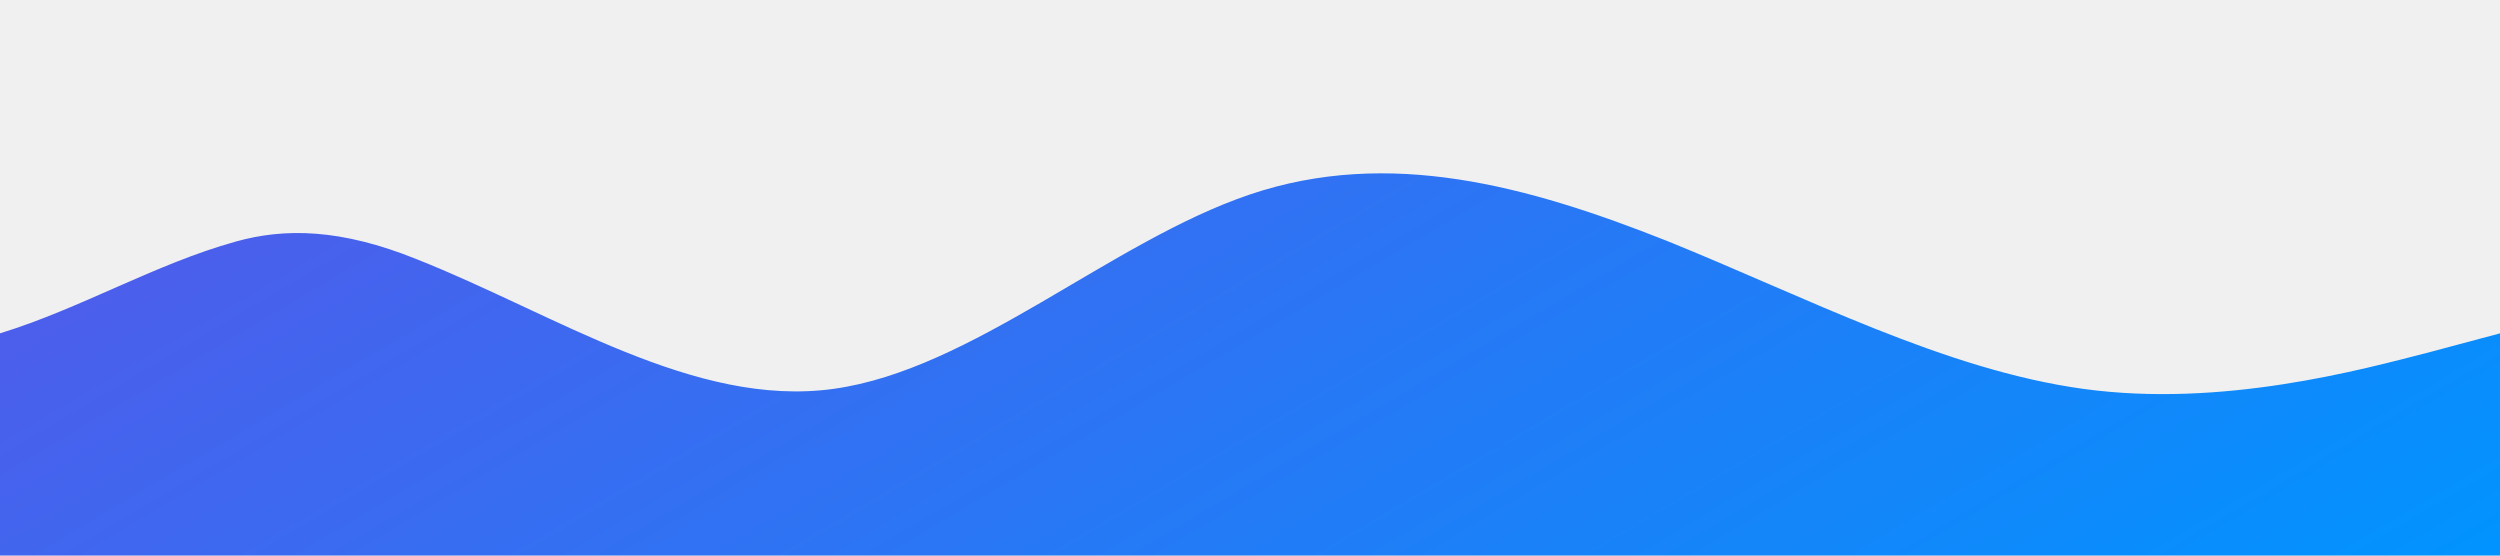
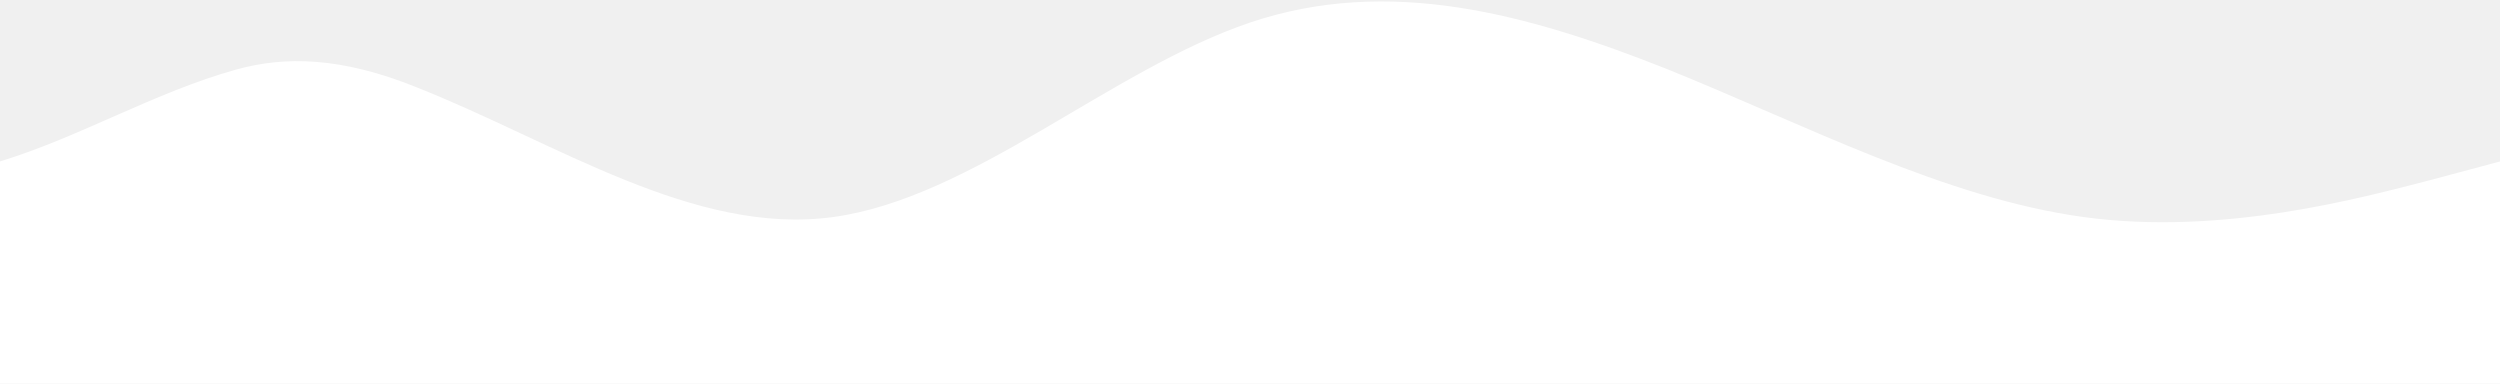
- <svg xmlns="http://www.w3.org/2000/svg" width="1440" height="320" viewBox="0 0 1440 320" fill="none">
-   <path d="M0 192V192C46.518 177.712 89.043 152.168 135.919 139.103C164.066 131.259 196.285 131.65 240 149.3C320 181 400 235 480 224C560 213 640 139 720 112C800 85 880 107 960 138.7C1040 171 1120 213 1200 224C1280 235 1360 213 1400 202.7L1440 192V320H1400C1360 320 1280 320 1200 320C1120 320 1040 320 960 320C880 320 800 320 720 320C640 320 560 320 480 320C400 320 320 320 240 320C160 320 80 320 40 320H0V192Z" fill="url(#paint0_linear)" />
-   <defs>
-     <linearGradient id="paint0_linear" x1="0" y1="99.843" x2="473.767" y2="899.534" gradientUnits="userSpaceOnUse">
-       <stop stop-color="#5359EA" />
-       <stop offset="1" stop-color="#0094FF" />
-     </linearGradient>
-   </defs>
+ <svg xmlns="http://www.w3.org/2000/svg" width="1440" height="221" viewBox="0 0 1440 221" fill="none">
+   <path d="M0 93V93C46.518 78.712 89.043 53.168 135.919 40.103C164.066 32.259 196.285 32.65 240 50.3C320 82 400 136 480 125C560 114 640 40 720 13C800 -14 880 8 960 39.7C1040 72 1120 114 1200 125C1280 136 1360 114 1400 103.7L1440 93V221H1400C1360 221 1280 221 1200 221C1120 221 1040 221 960 221C880 221 800 221 720 221C640 221 560 221 480 221C400 221 320 221 240 221C160 221 80 221 40 221H0V93Z" fill="white" />
</svg>
